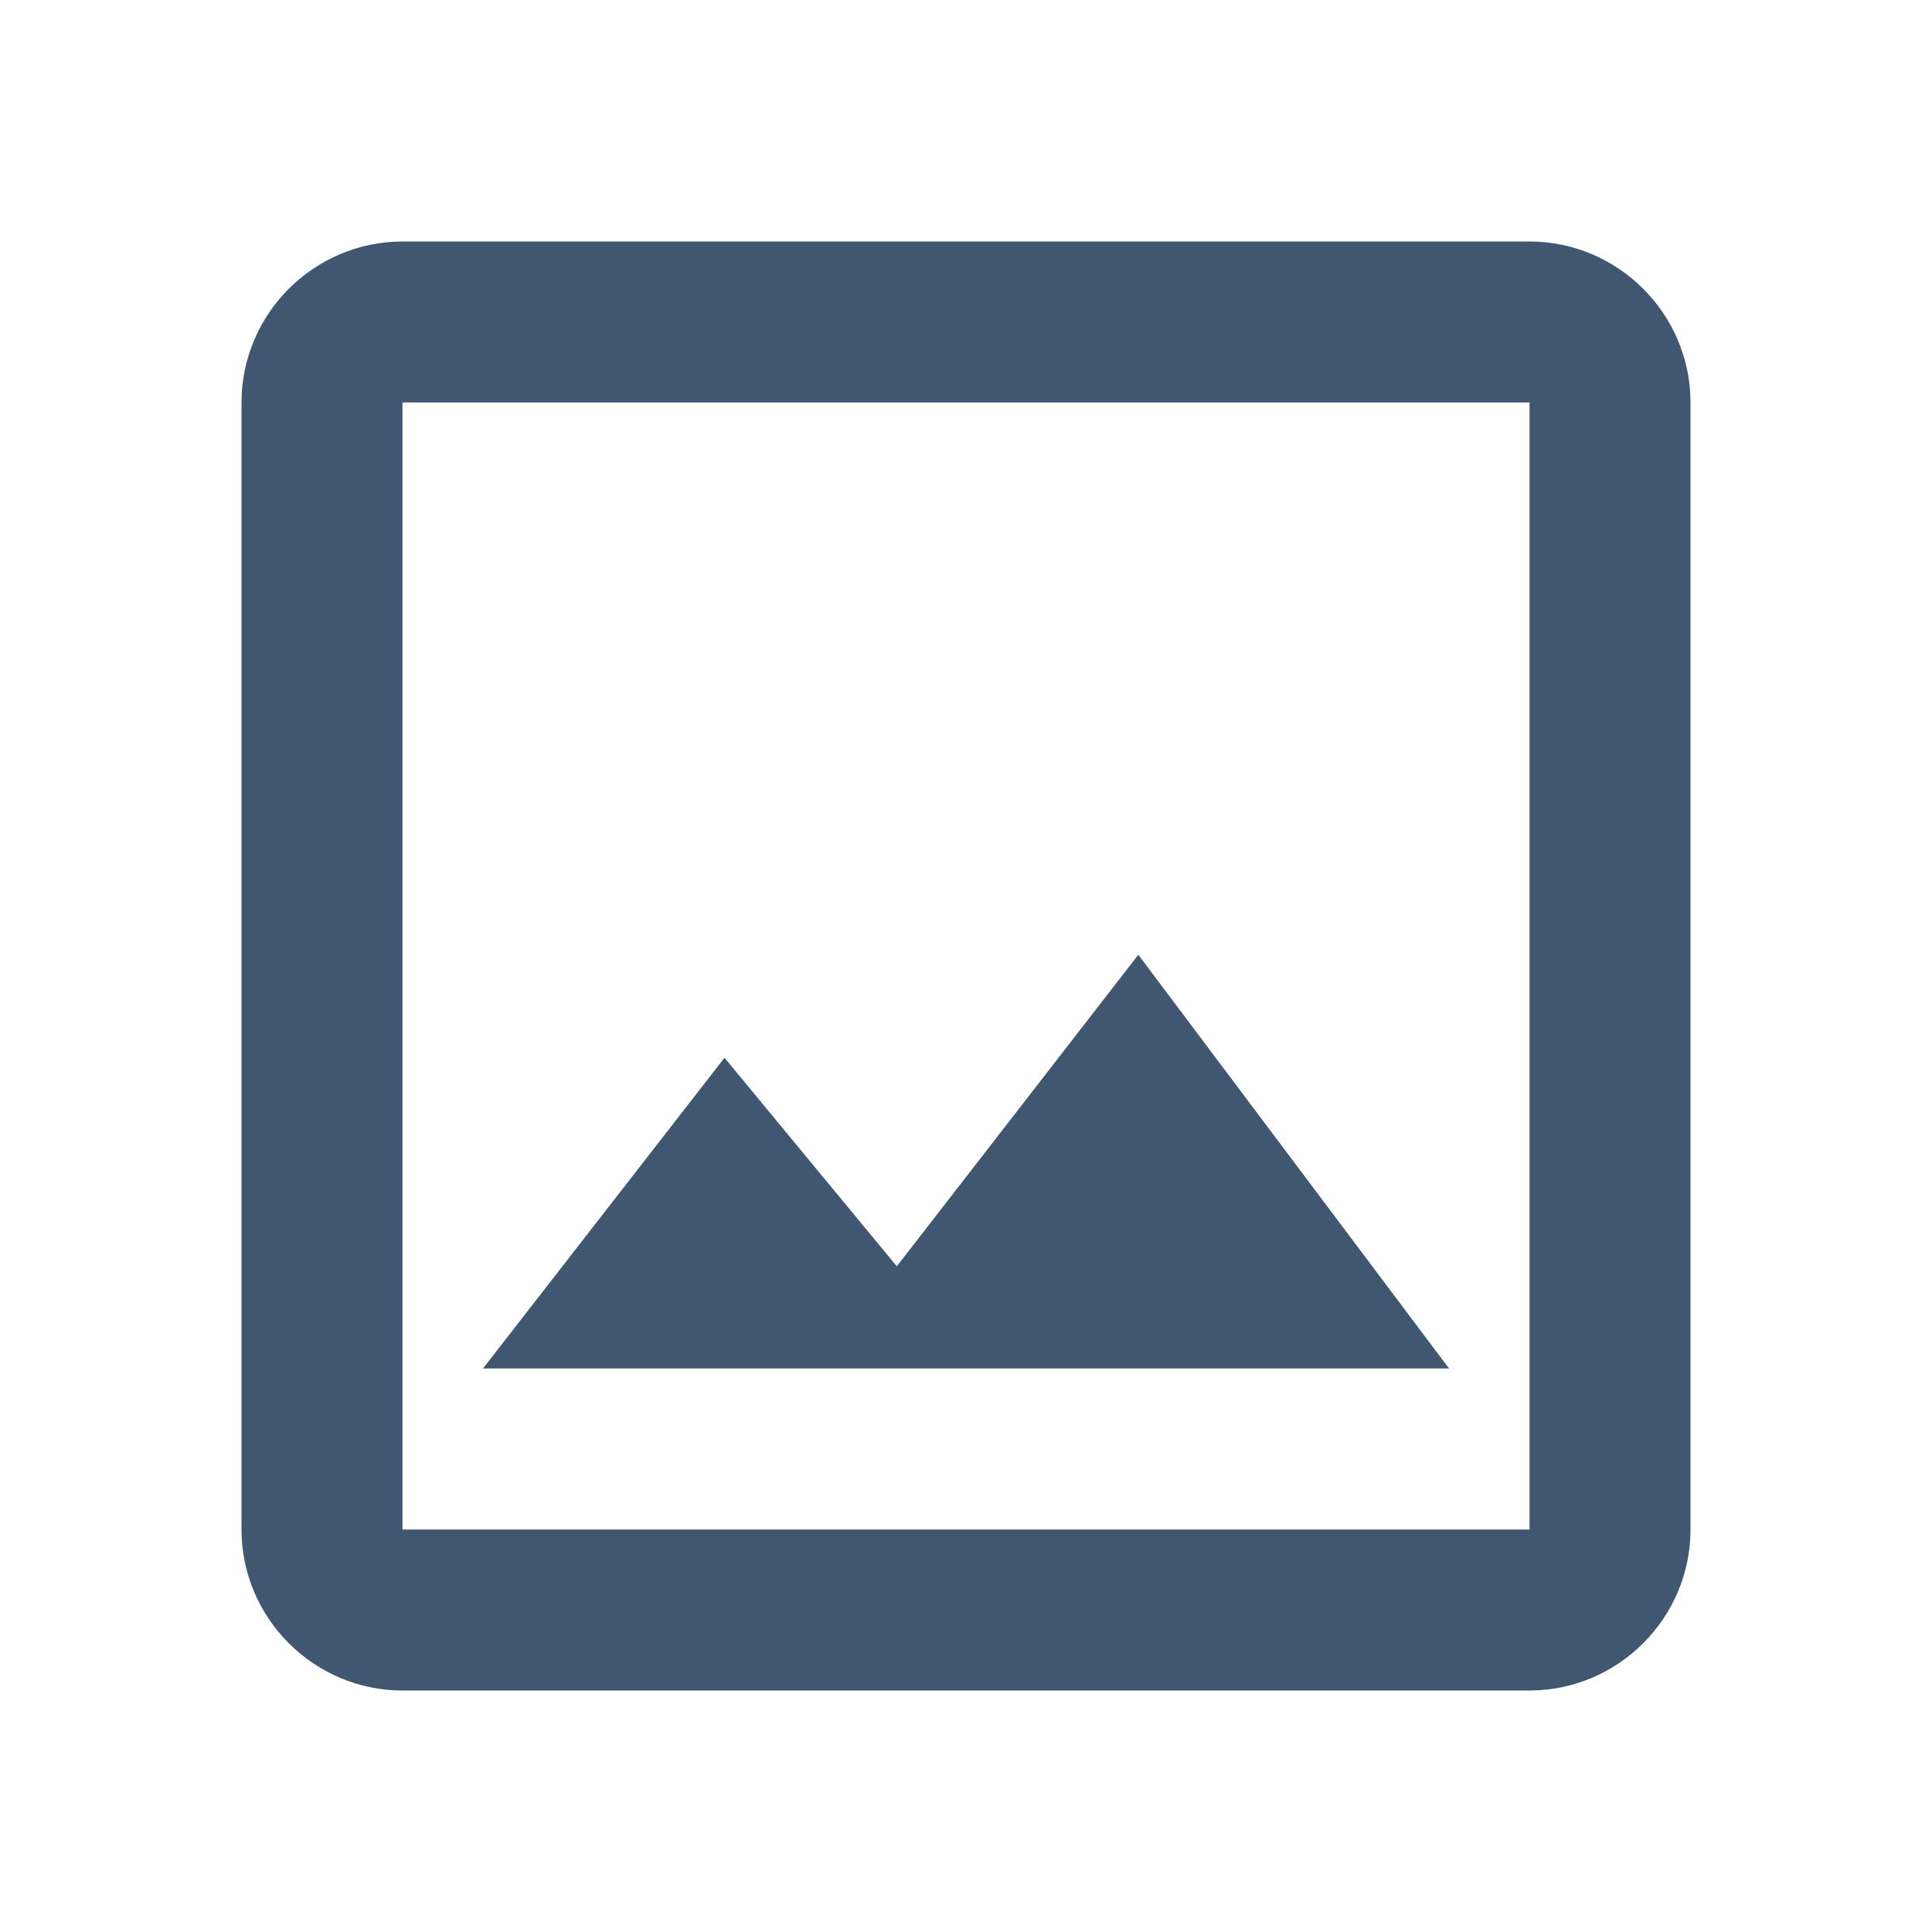
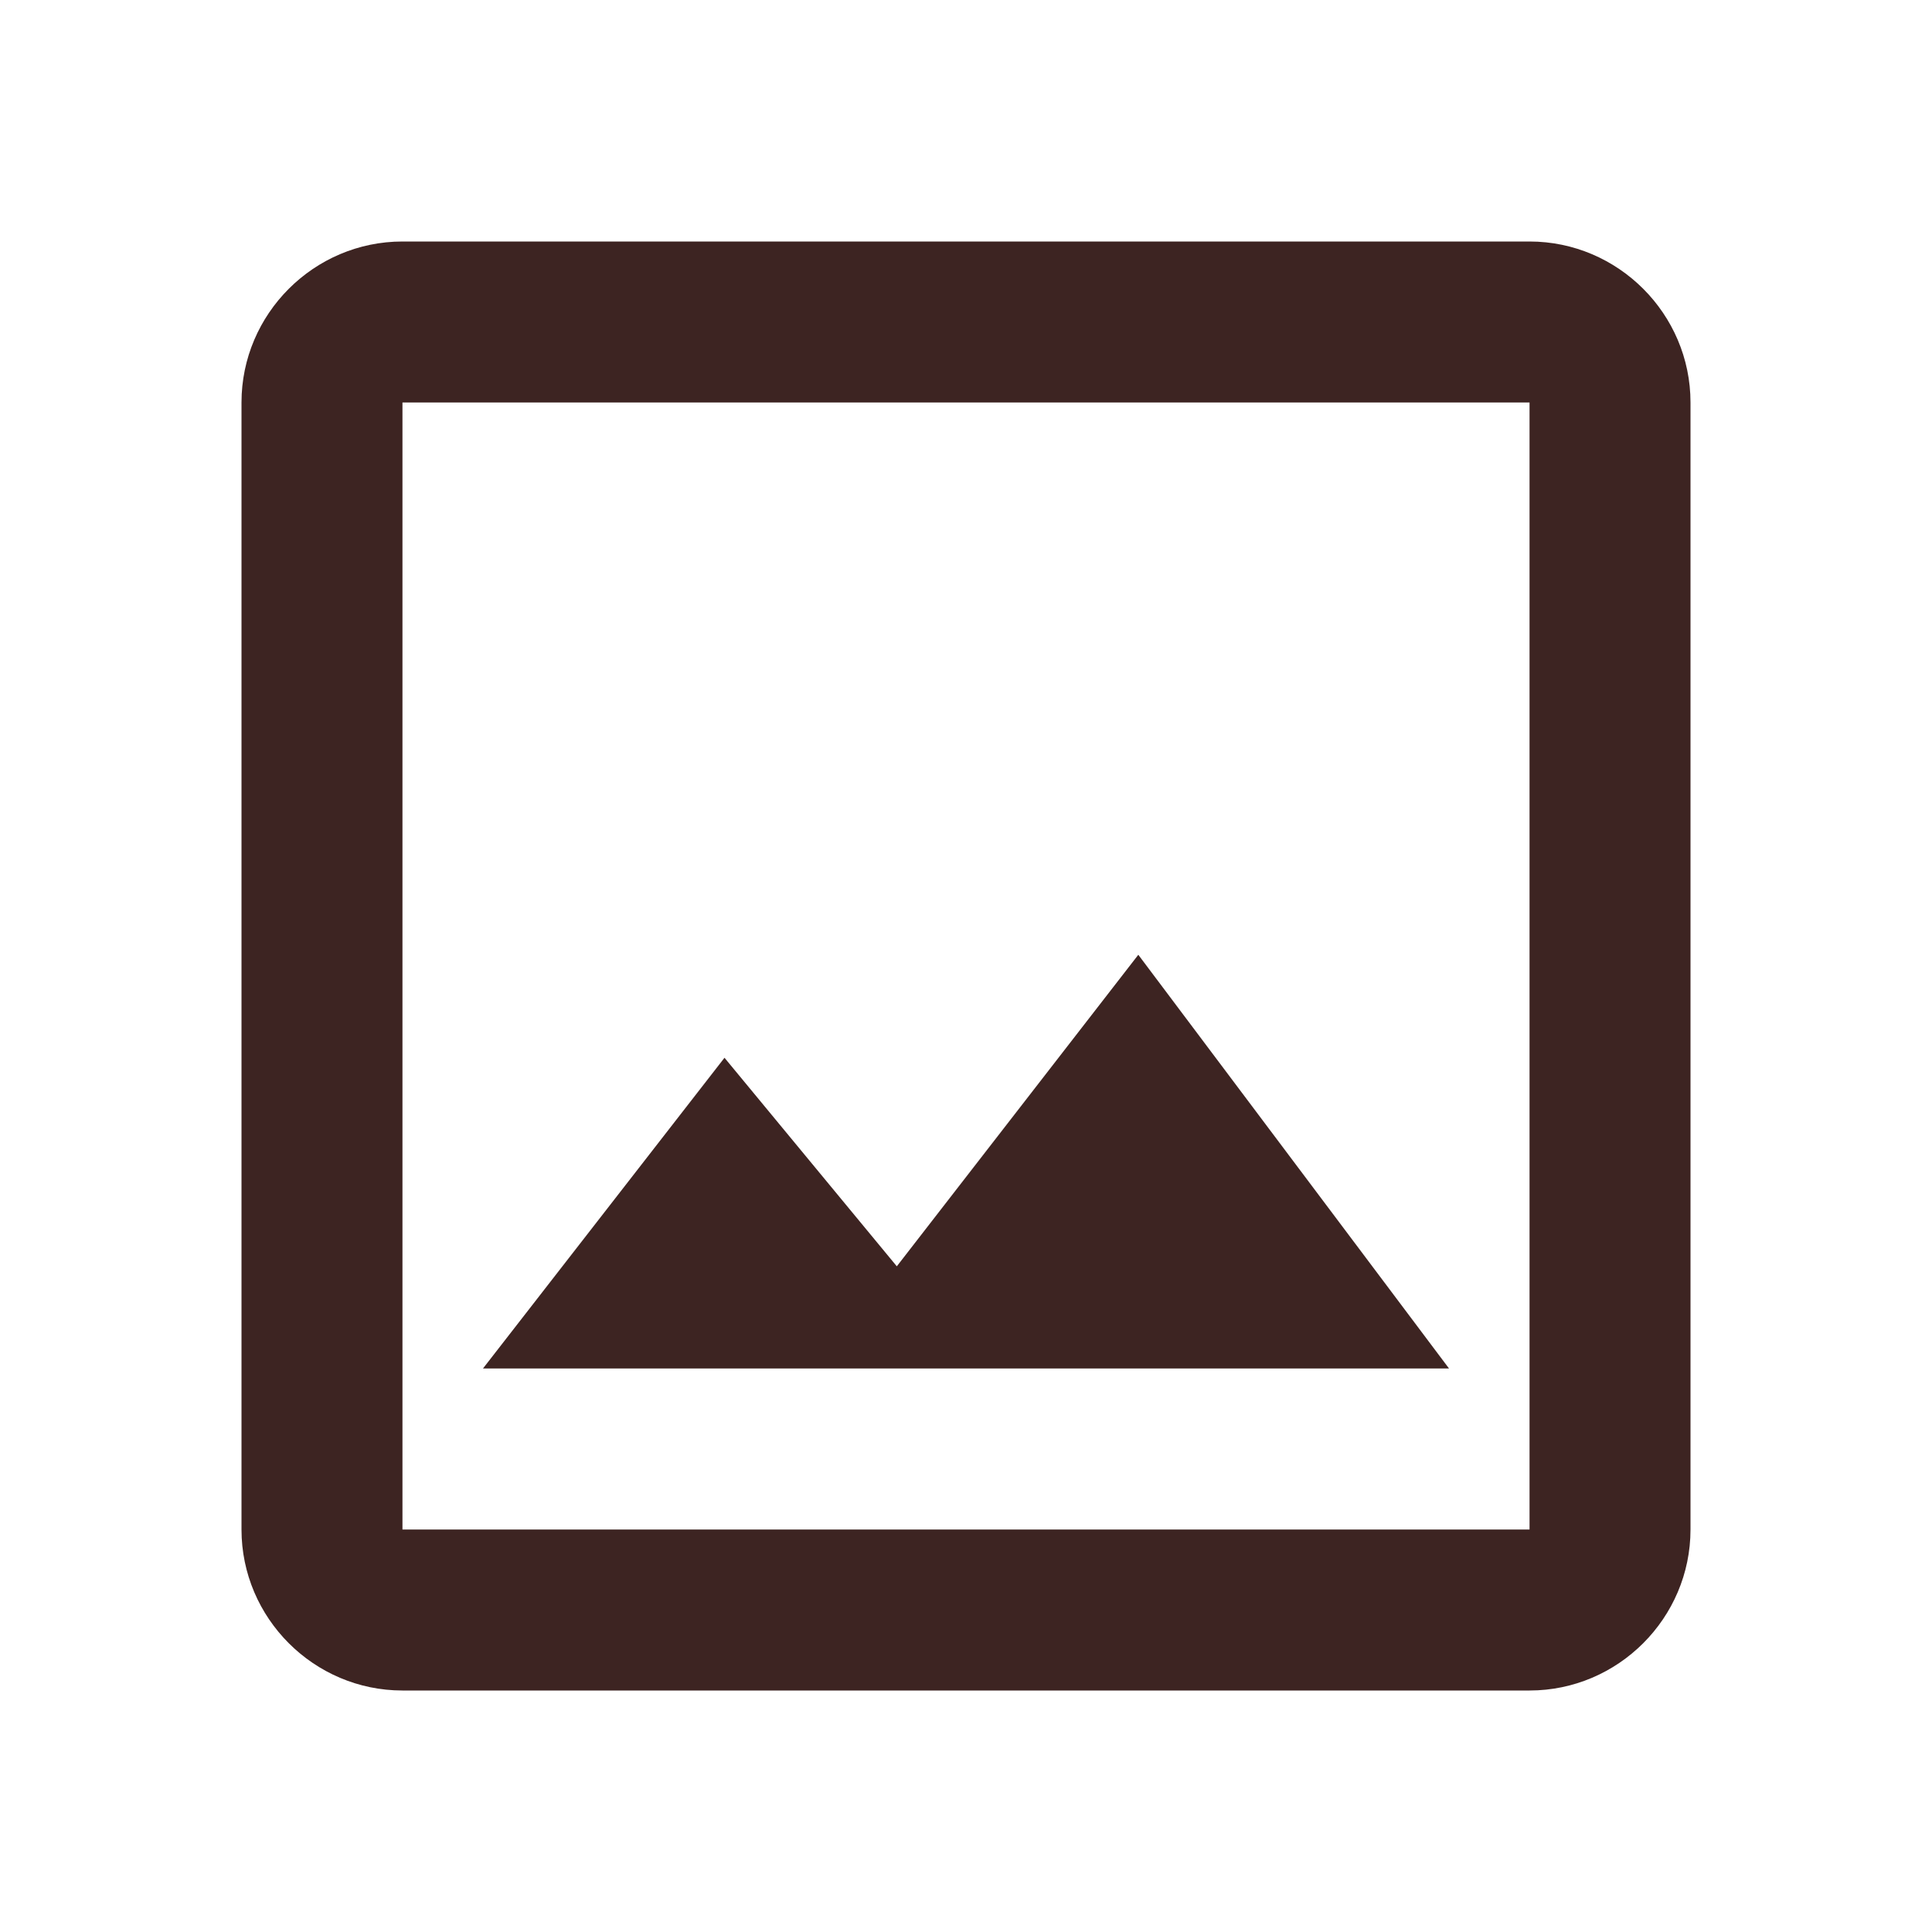
<svg xmlns="http://www.w3.org/2000/svg" width="16" height="16" viewBox="0 0 16 16" fill="none">
-   <path d="M12.667 3.333V12.667H3.333V3.333H12.667ZM12.667 2H3.333C2.6 2 2 2.6 2 3.333V12.667C2 13.4 2.6 14 3.333 14H12.667C13.4 14 14 13.4 14 12.667V3.333C14 2.6 13.4 2 12.667 2Z" fill="#3F5770" />
-   <path d="M9.427 7.907L7.427 10.487L6 8.76L4 11.333H12L9.427 7.907Z" fill="#3F5770" />
+   <path d="M12.667 3.333V12.667H3.333V3.333H12.667ZM12.667 2H3.333C2.6 2 2 2.6 2 3.333V12.667C2 13.4 2.6 14 3.333 14H12.667C13.4 14 14 13.4 14 12.667V3.333C14 2.6 13.4 2 12.667 2Z" fill="#3D2422" />
+   <path d="M9.427 7.907L7.427 10.487L6 8.76L4 11.333H12L9.427 7.907Z" fill="#3D2422" />
</svg>
